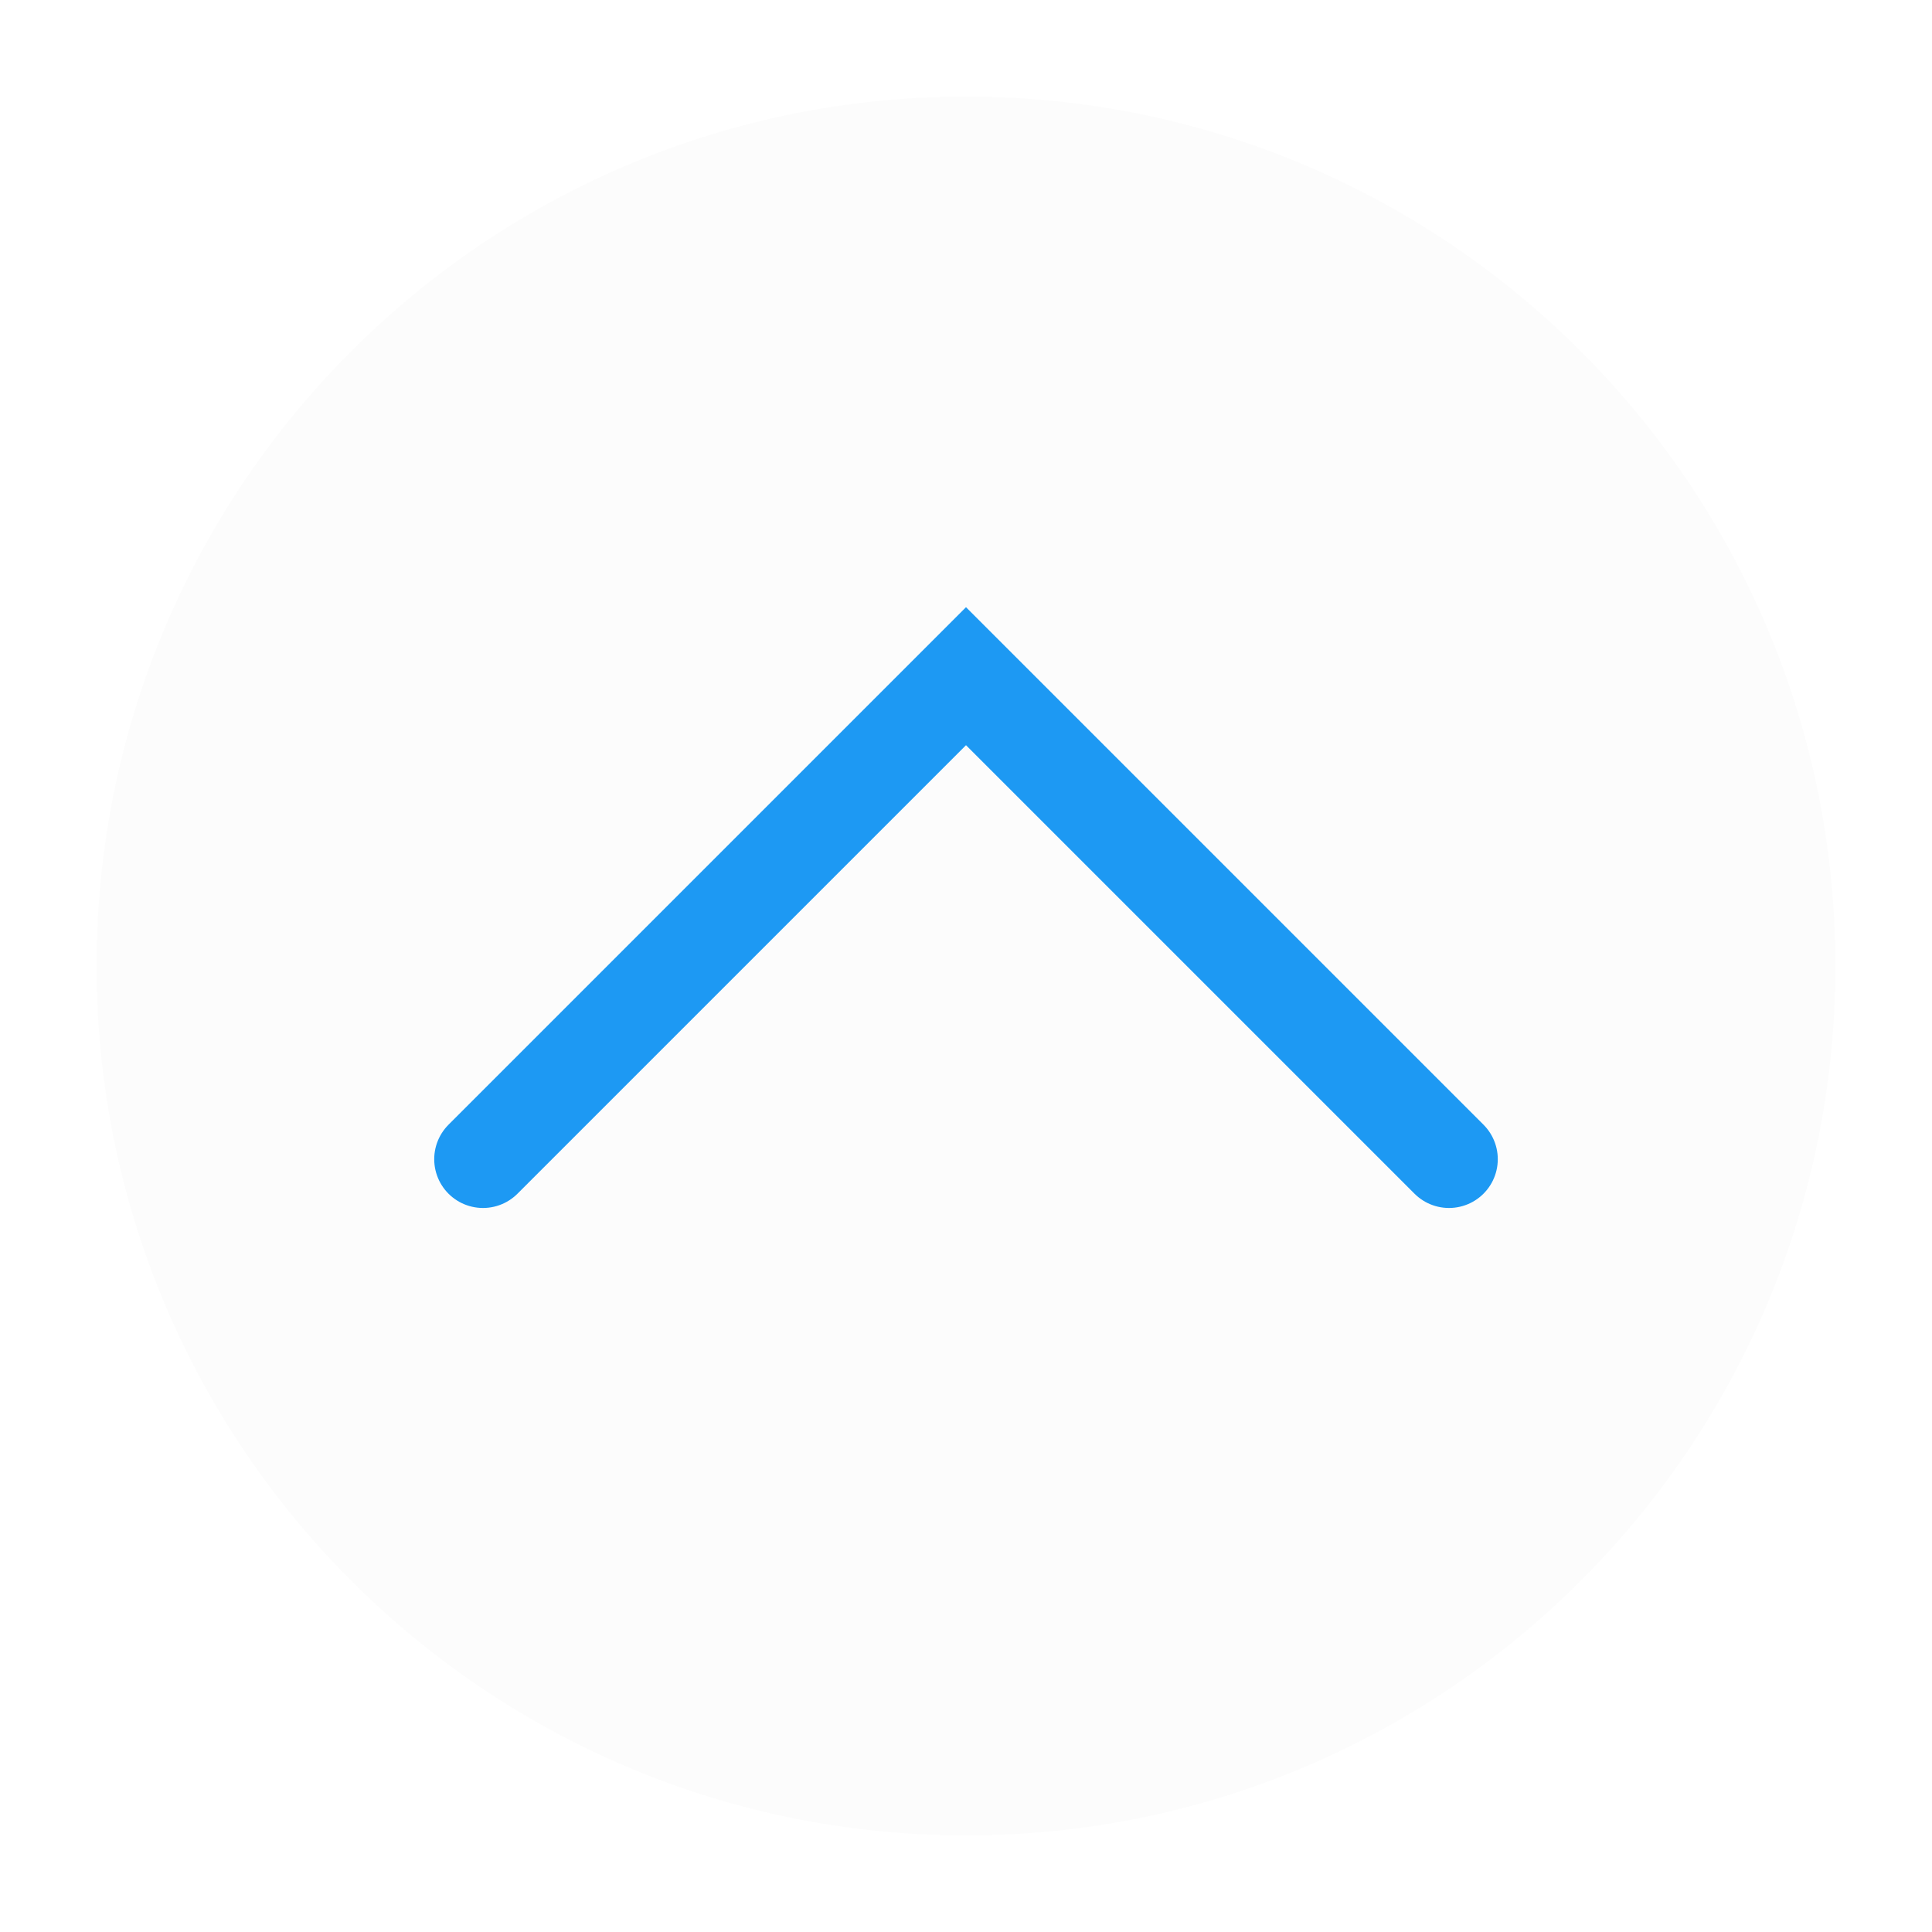
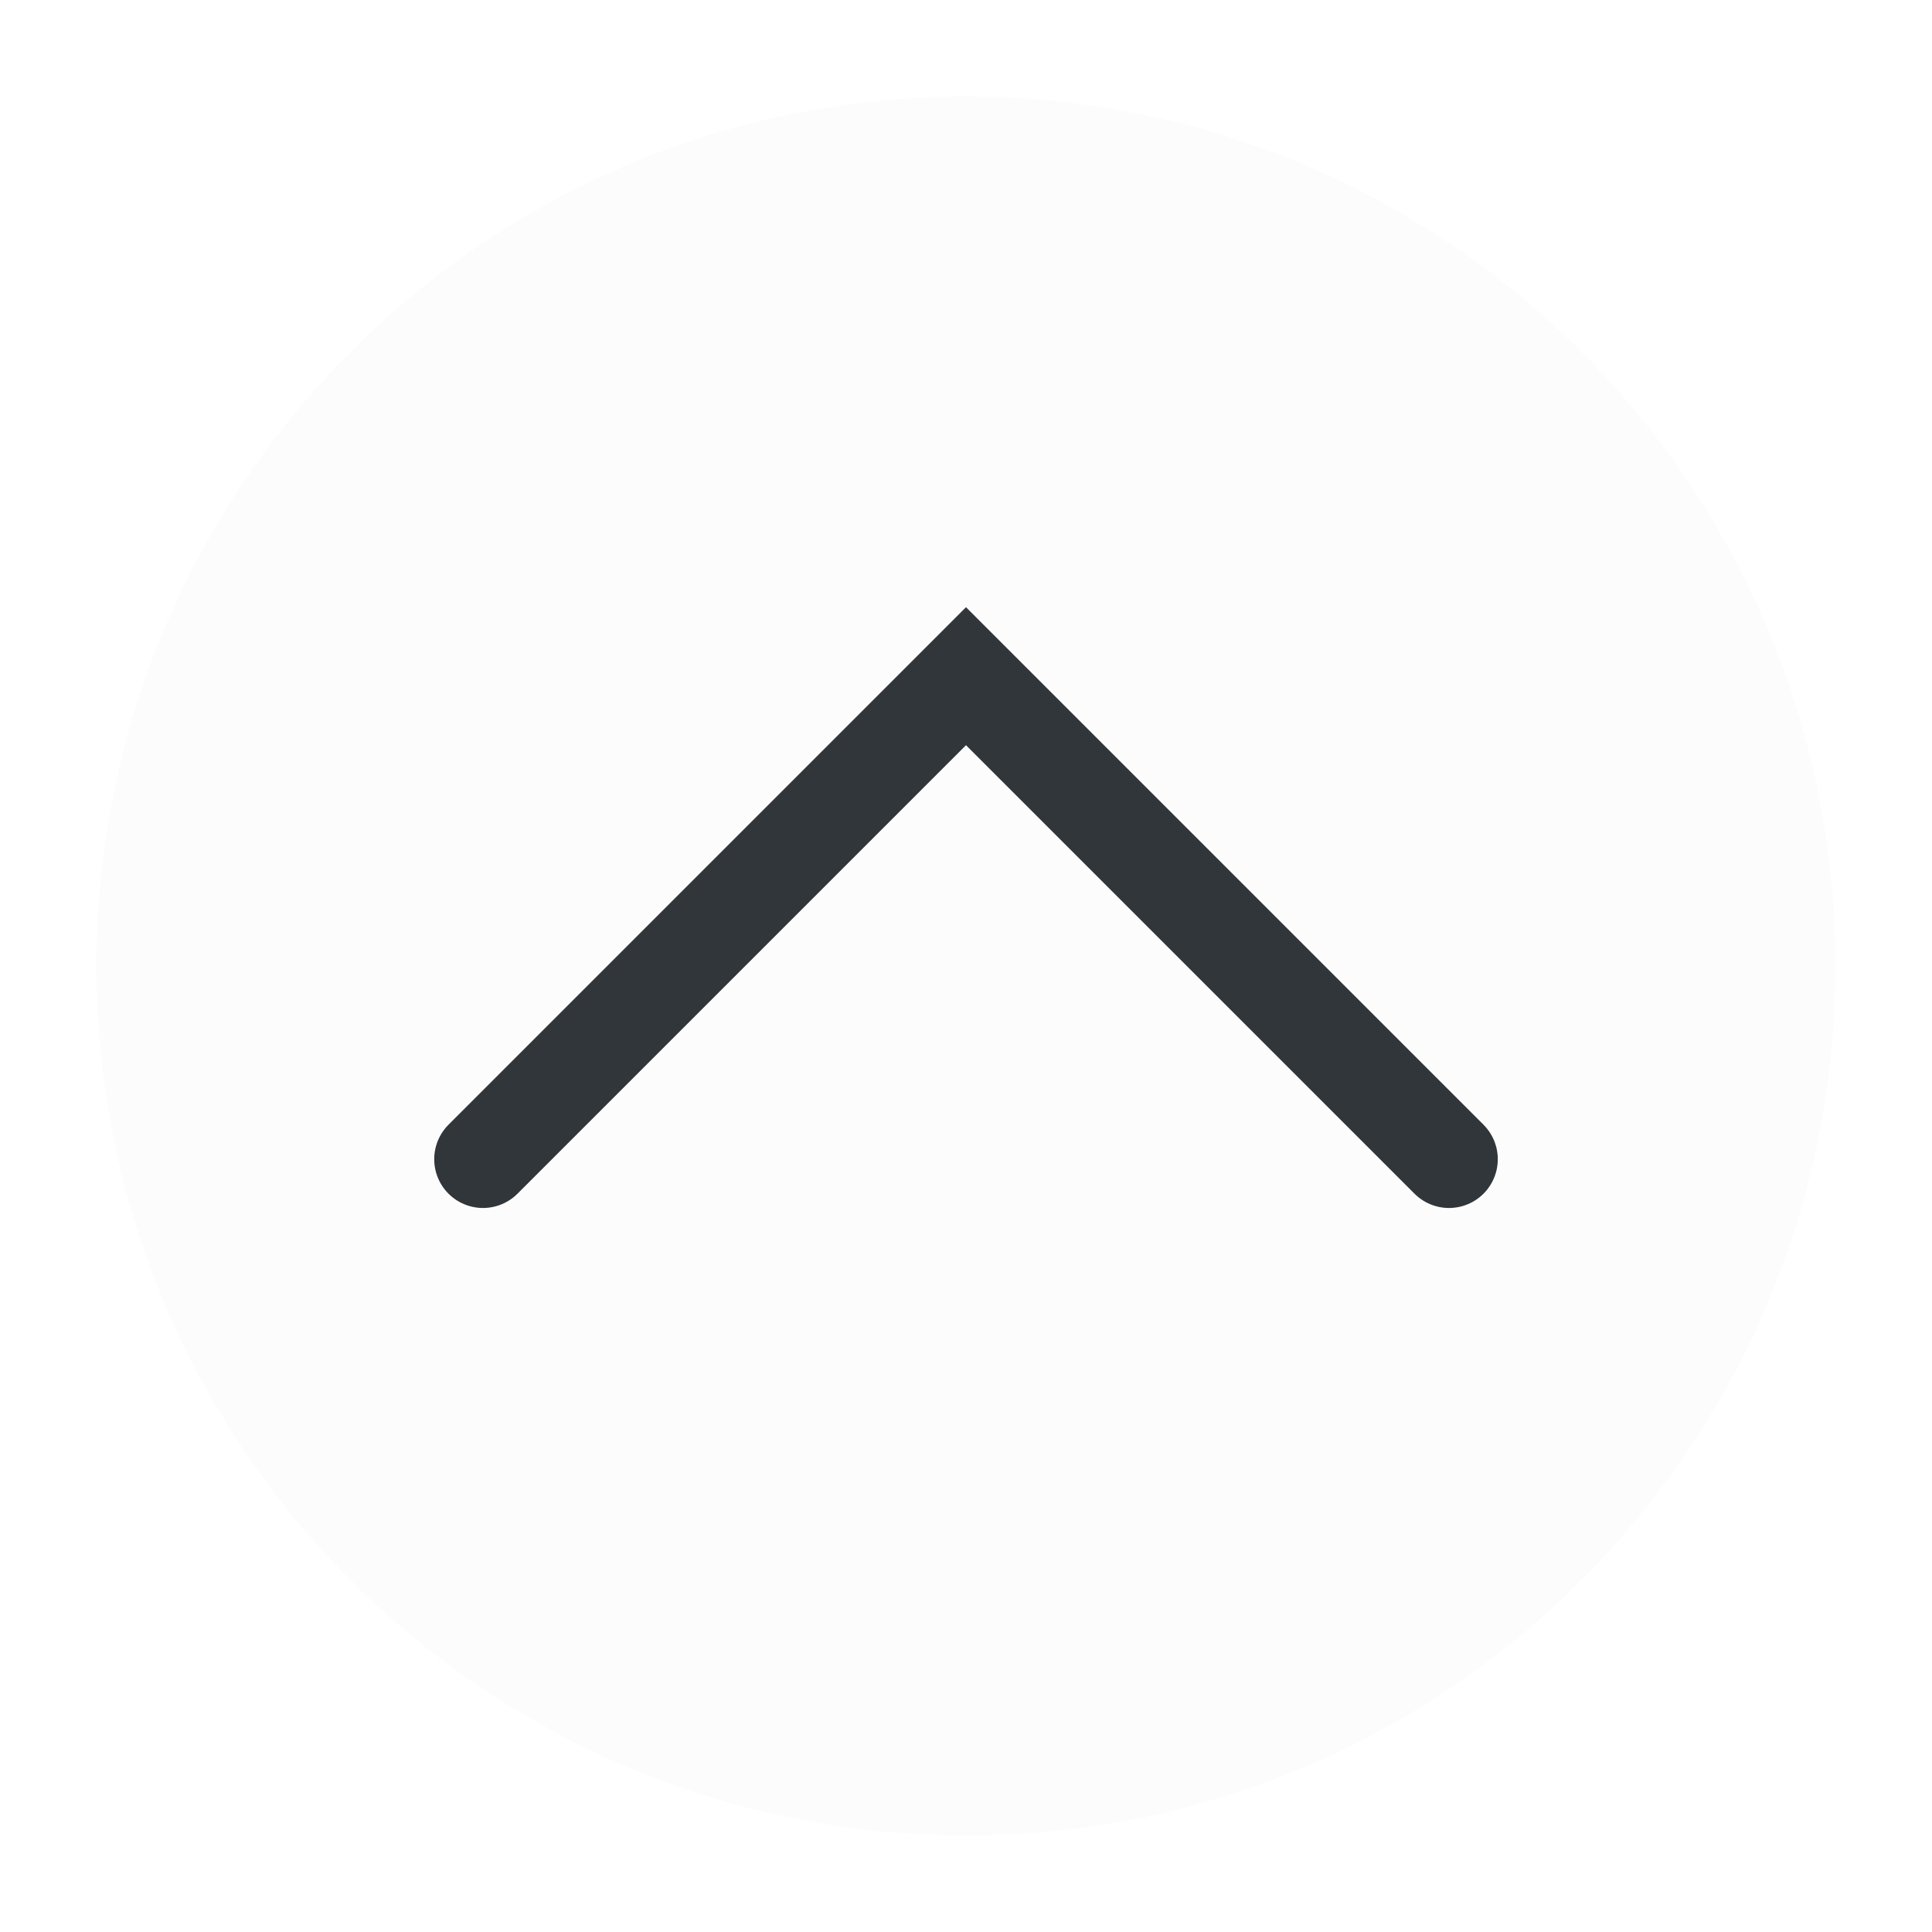
<svg xmlns="http://www.w3.org/2000/svg" viewBox="0 0 50 50" version="1.2" baseProfile="tiny">
  <defs>
</defs>
  <g fill="none" stroke="black" stroke-width="1" fill-rule="evenodd" stroke-linecap="square" stroke-linejoin="bevel">
    <g fill="#fcfcfc" fill-opacity="1" stroke="none" transform="matrix(2.5,0,0,2.5,2.5,2.5)" font-family="Noto Sans" font-size="10" font-weight="400" font-style="normal">
      <circle cx="9" cy="9" r="9" />
    </g>
-     <g fill="none" stroke="#1d99f3" stroke-opacity="1" stroke-width="1.01" stroke-linecap="round" stroke-linejoin="miter" stroke-miterlimit="2" transform="matrix(2.5,0,0,2.5,2.5,2.5)" font-family="Noto Sans" font-size="10" font-weight="400" font-style="normal">
+     <g fill="none" stroke="#31363b" stroke-opacity="1" stroke-width="1.01" stroke-linecap="round" stroke-linejoin="miter" stroke-miterlimit="2" transform="matrix(2.5,0,0,2.5,2.5,2.5)" font-family="Noto Sans" font-size="10" font-weight="400" font-style="normal">
      <polyline fill="none" vector-effect="none" points="4,11 9,6 14,11 " />
    </g>
    <g fill="none" stroke="#000000" stroke-opacity="1" stroke-width="1" stroke-linecap="square" stroke-linejoin="bevel" transform="matrix(1,0,0,1,0,0)" font-family="Noto Sans" font-size="10" font-weight="400" font-style="normal">
</g>
  </g>
</svg>
